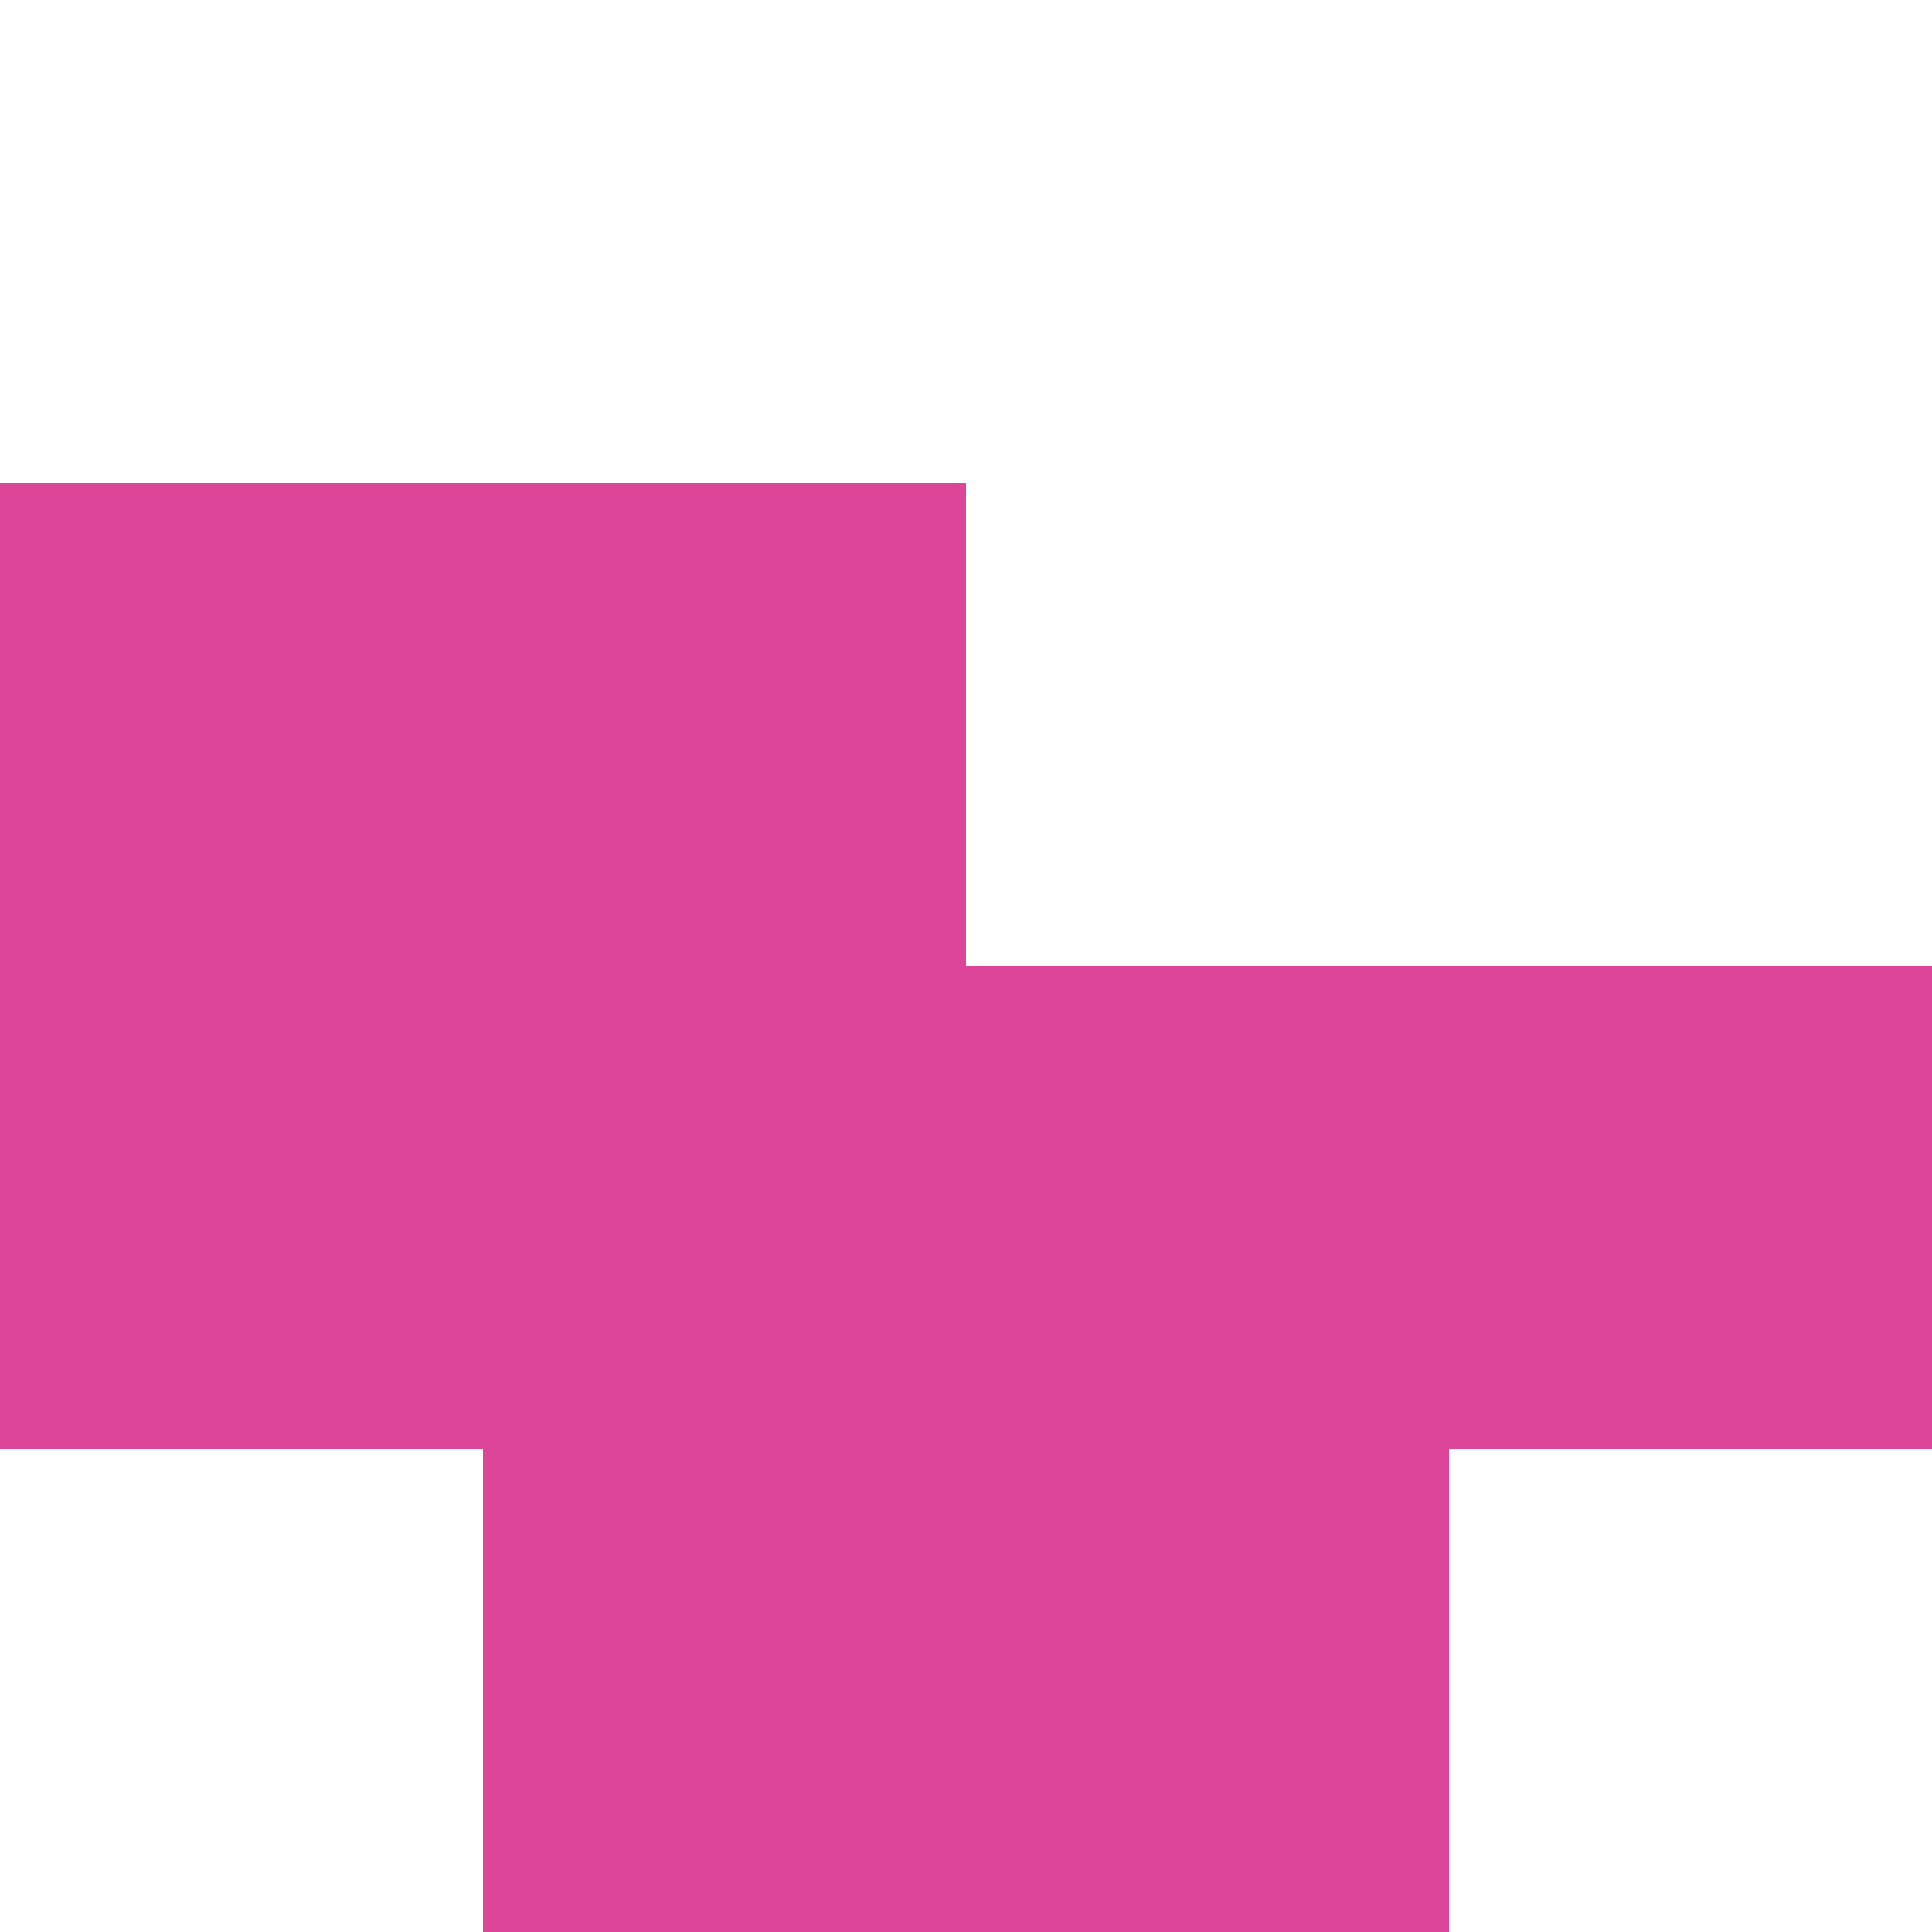
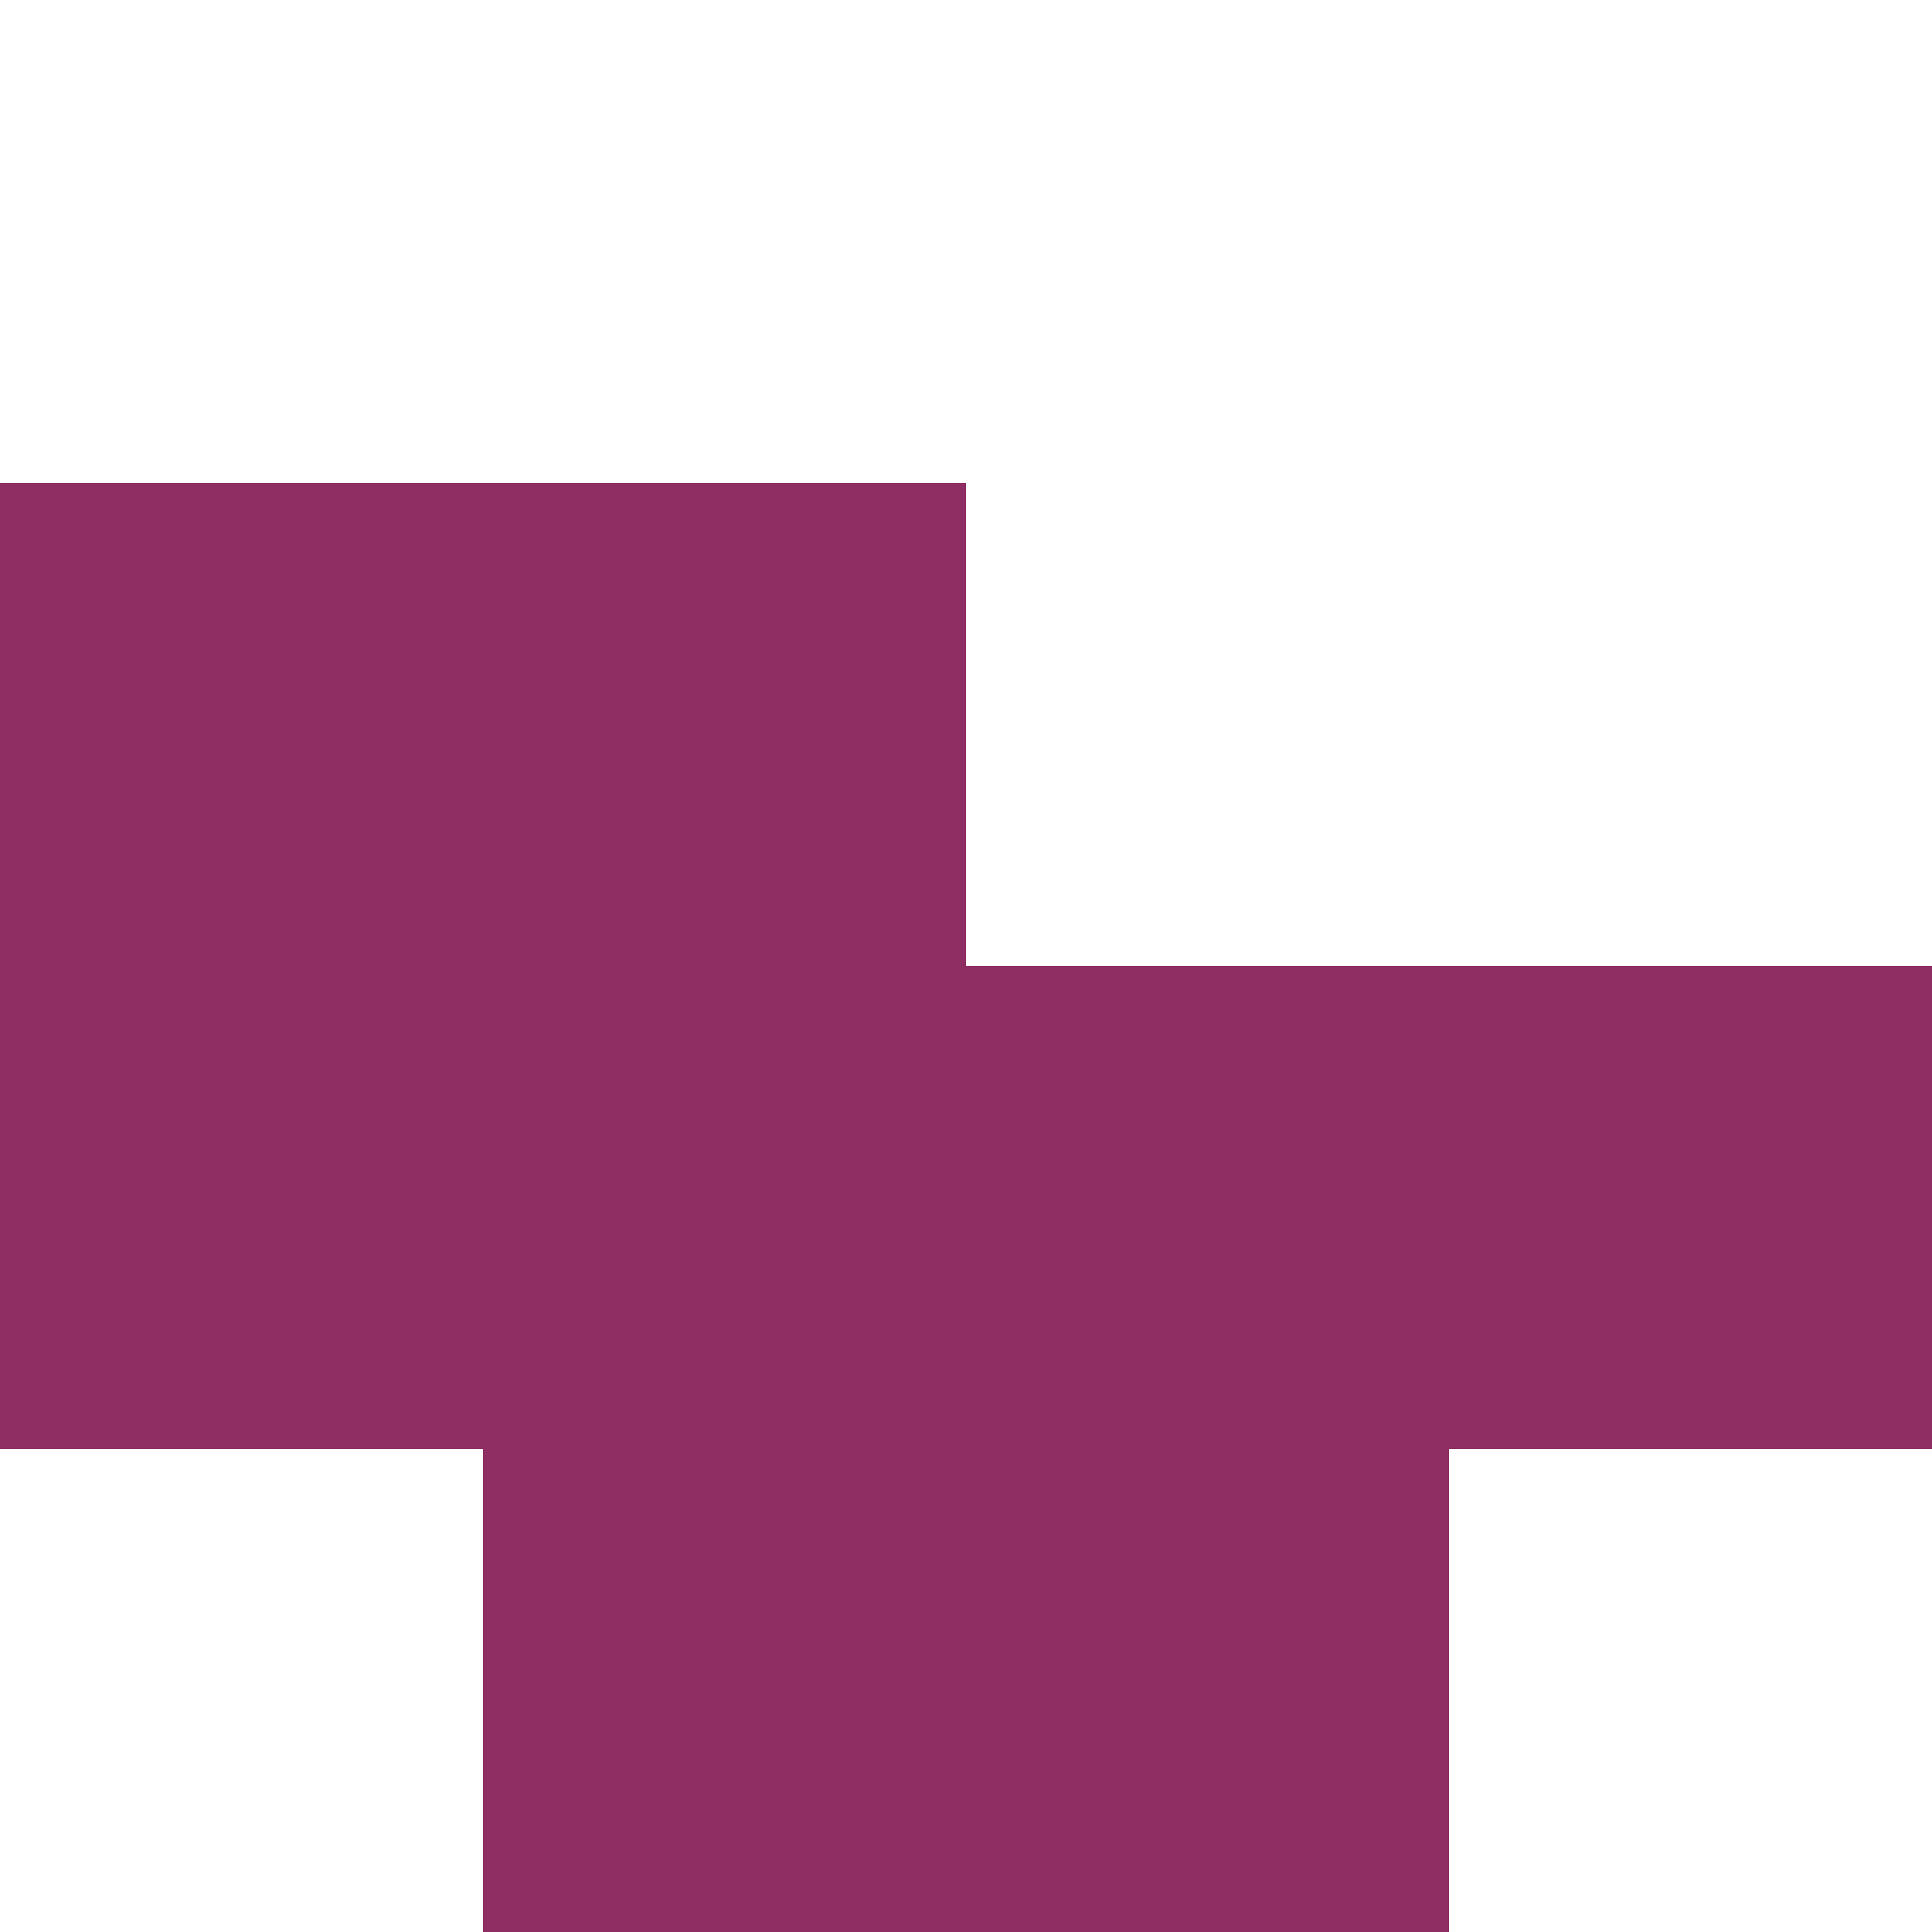
<svg xmlns="http://www.w3.org/2000/svg" viewBox="0 0 80 80">
  <defs>
-     <style>.cls-1{fill:#dd4599;}</style>
+     <style>.cls-1{fill:#8f2e62;}</style>
  </defs>
  <g id="bk-1">
    <polygon class="cls-1" points="40 40 40 20 0 20 0 40 0 60 20 60 20 80 60 80 60 60 80 60 80 40 40 40" />
  </g>
</svg>
